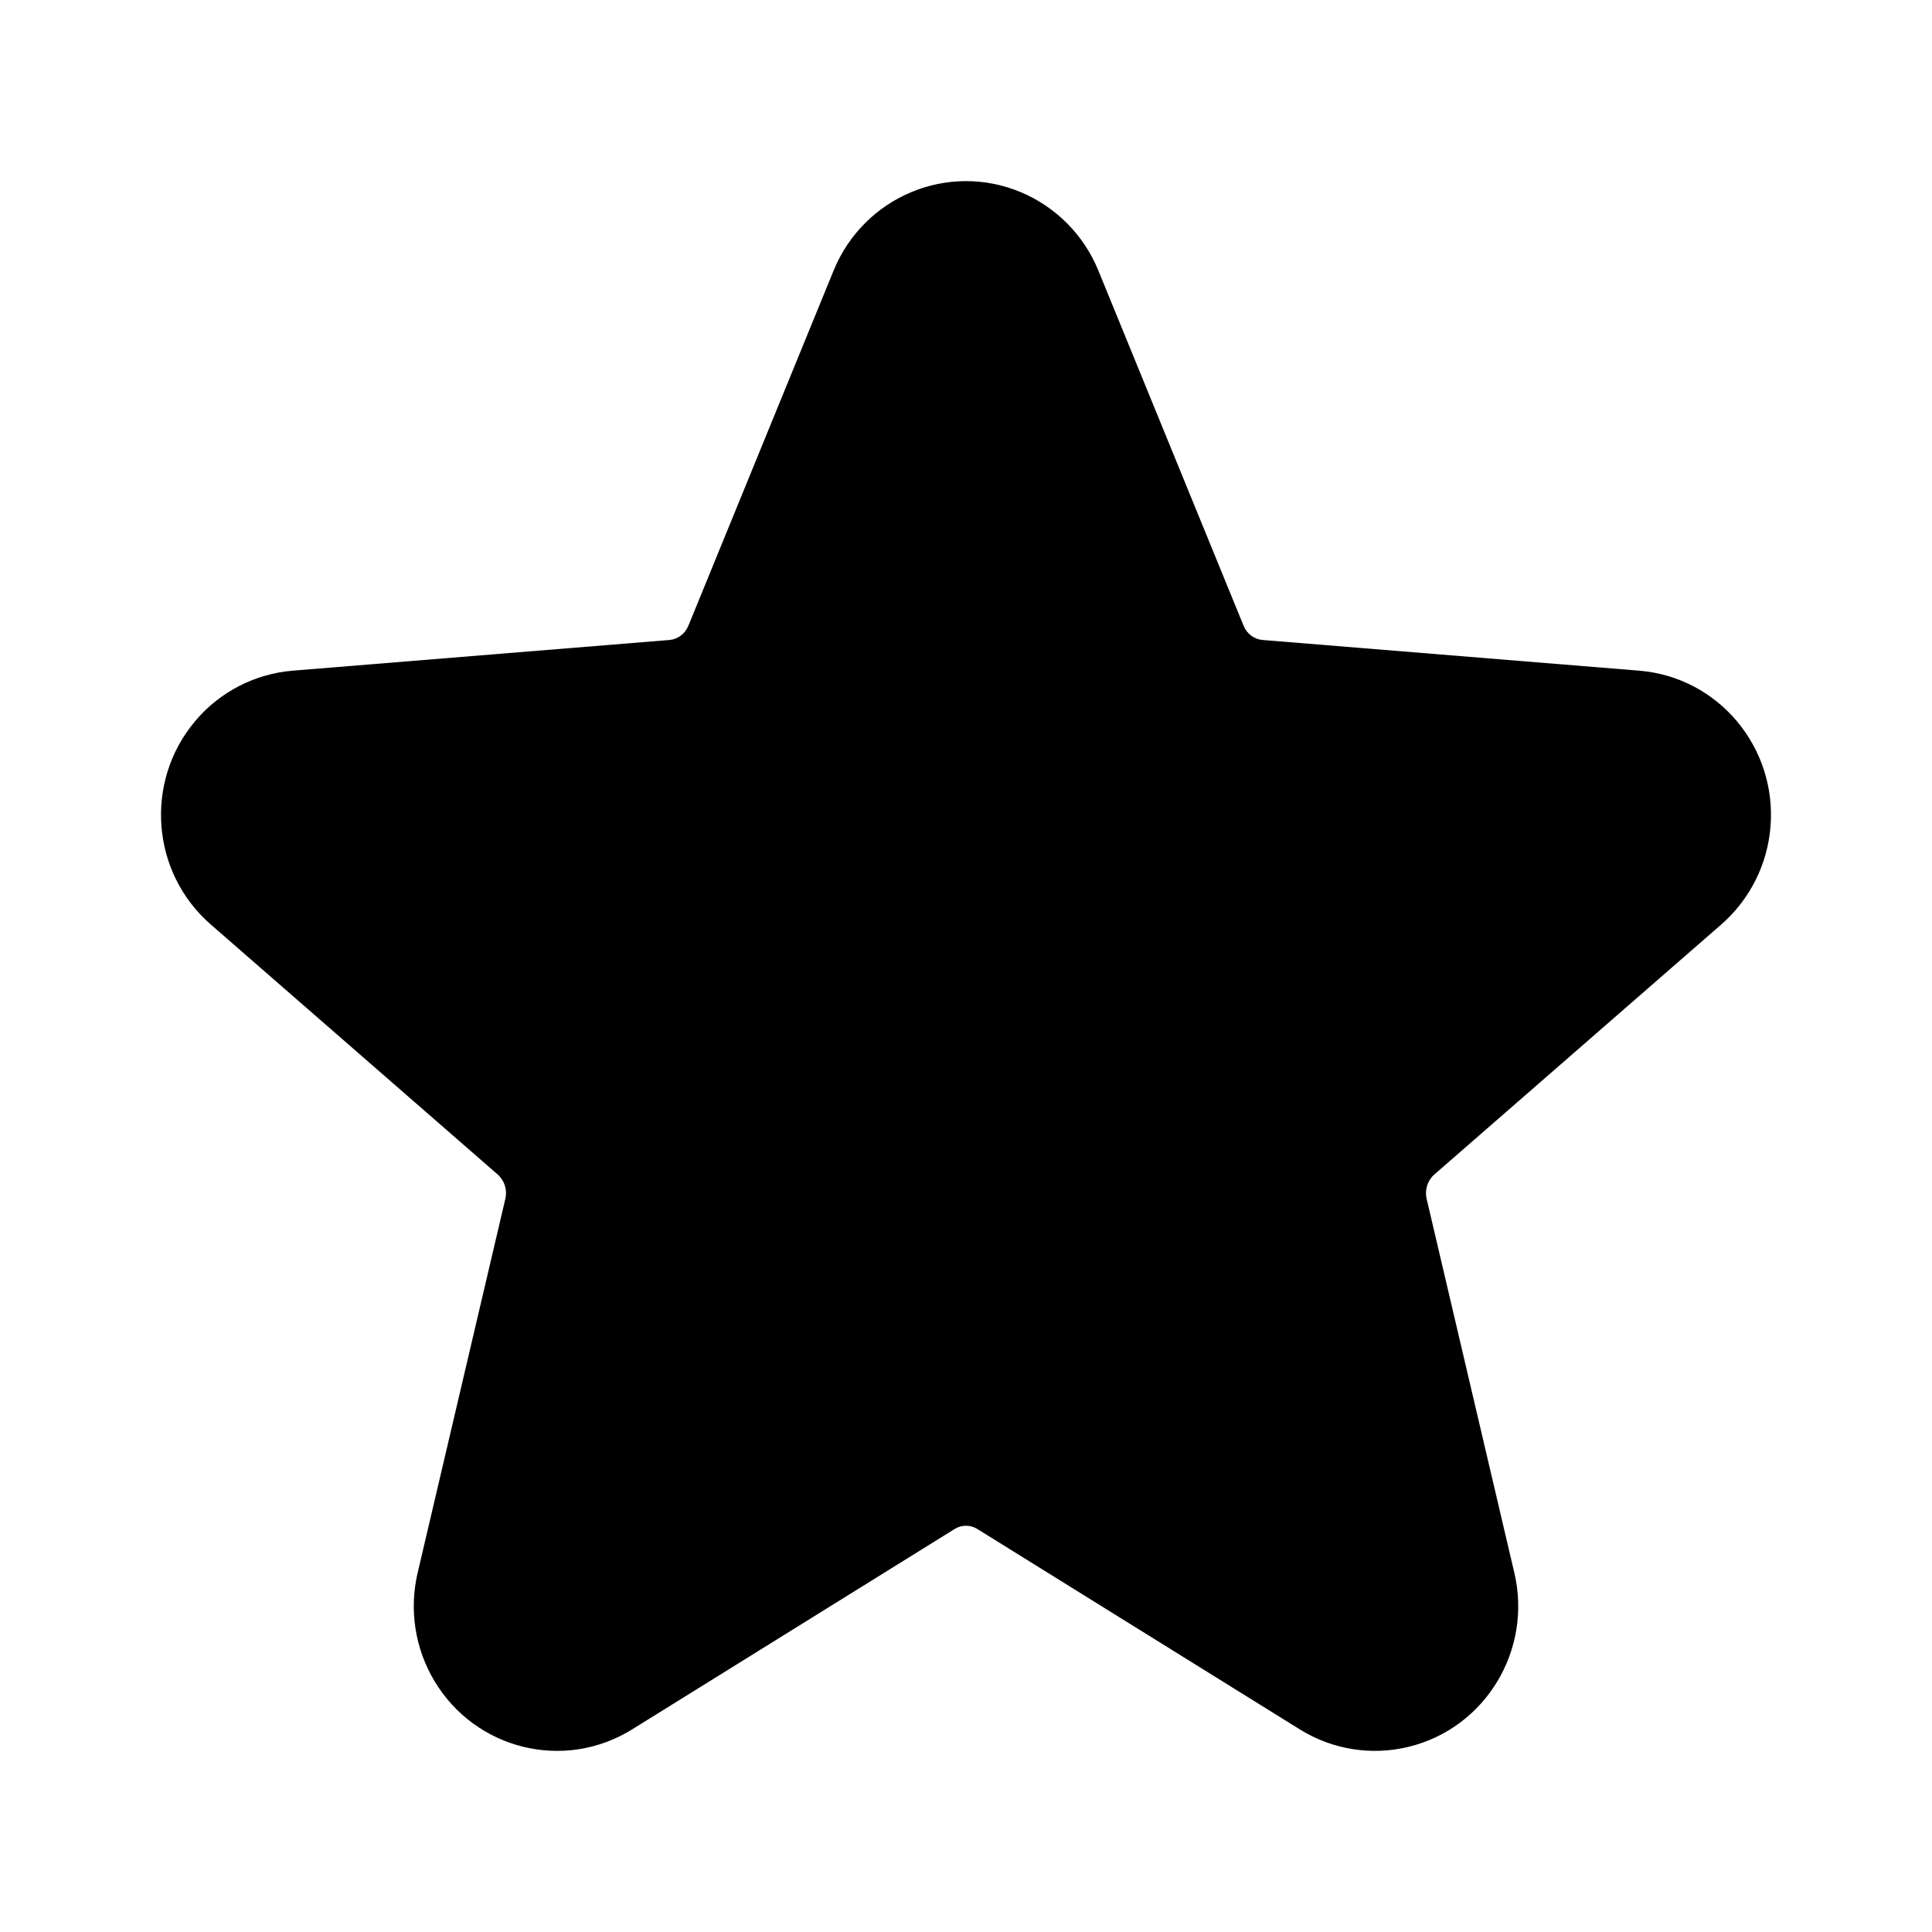
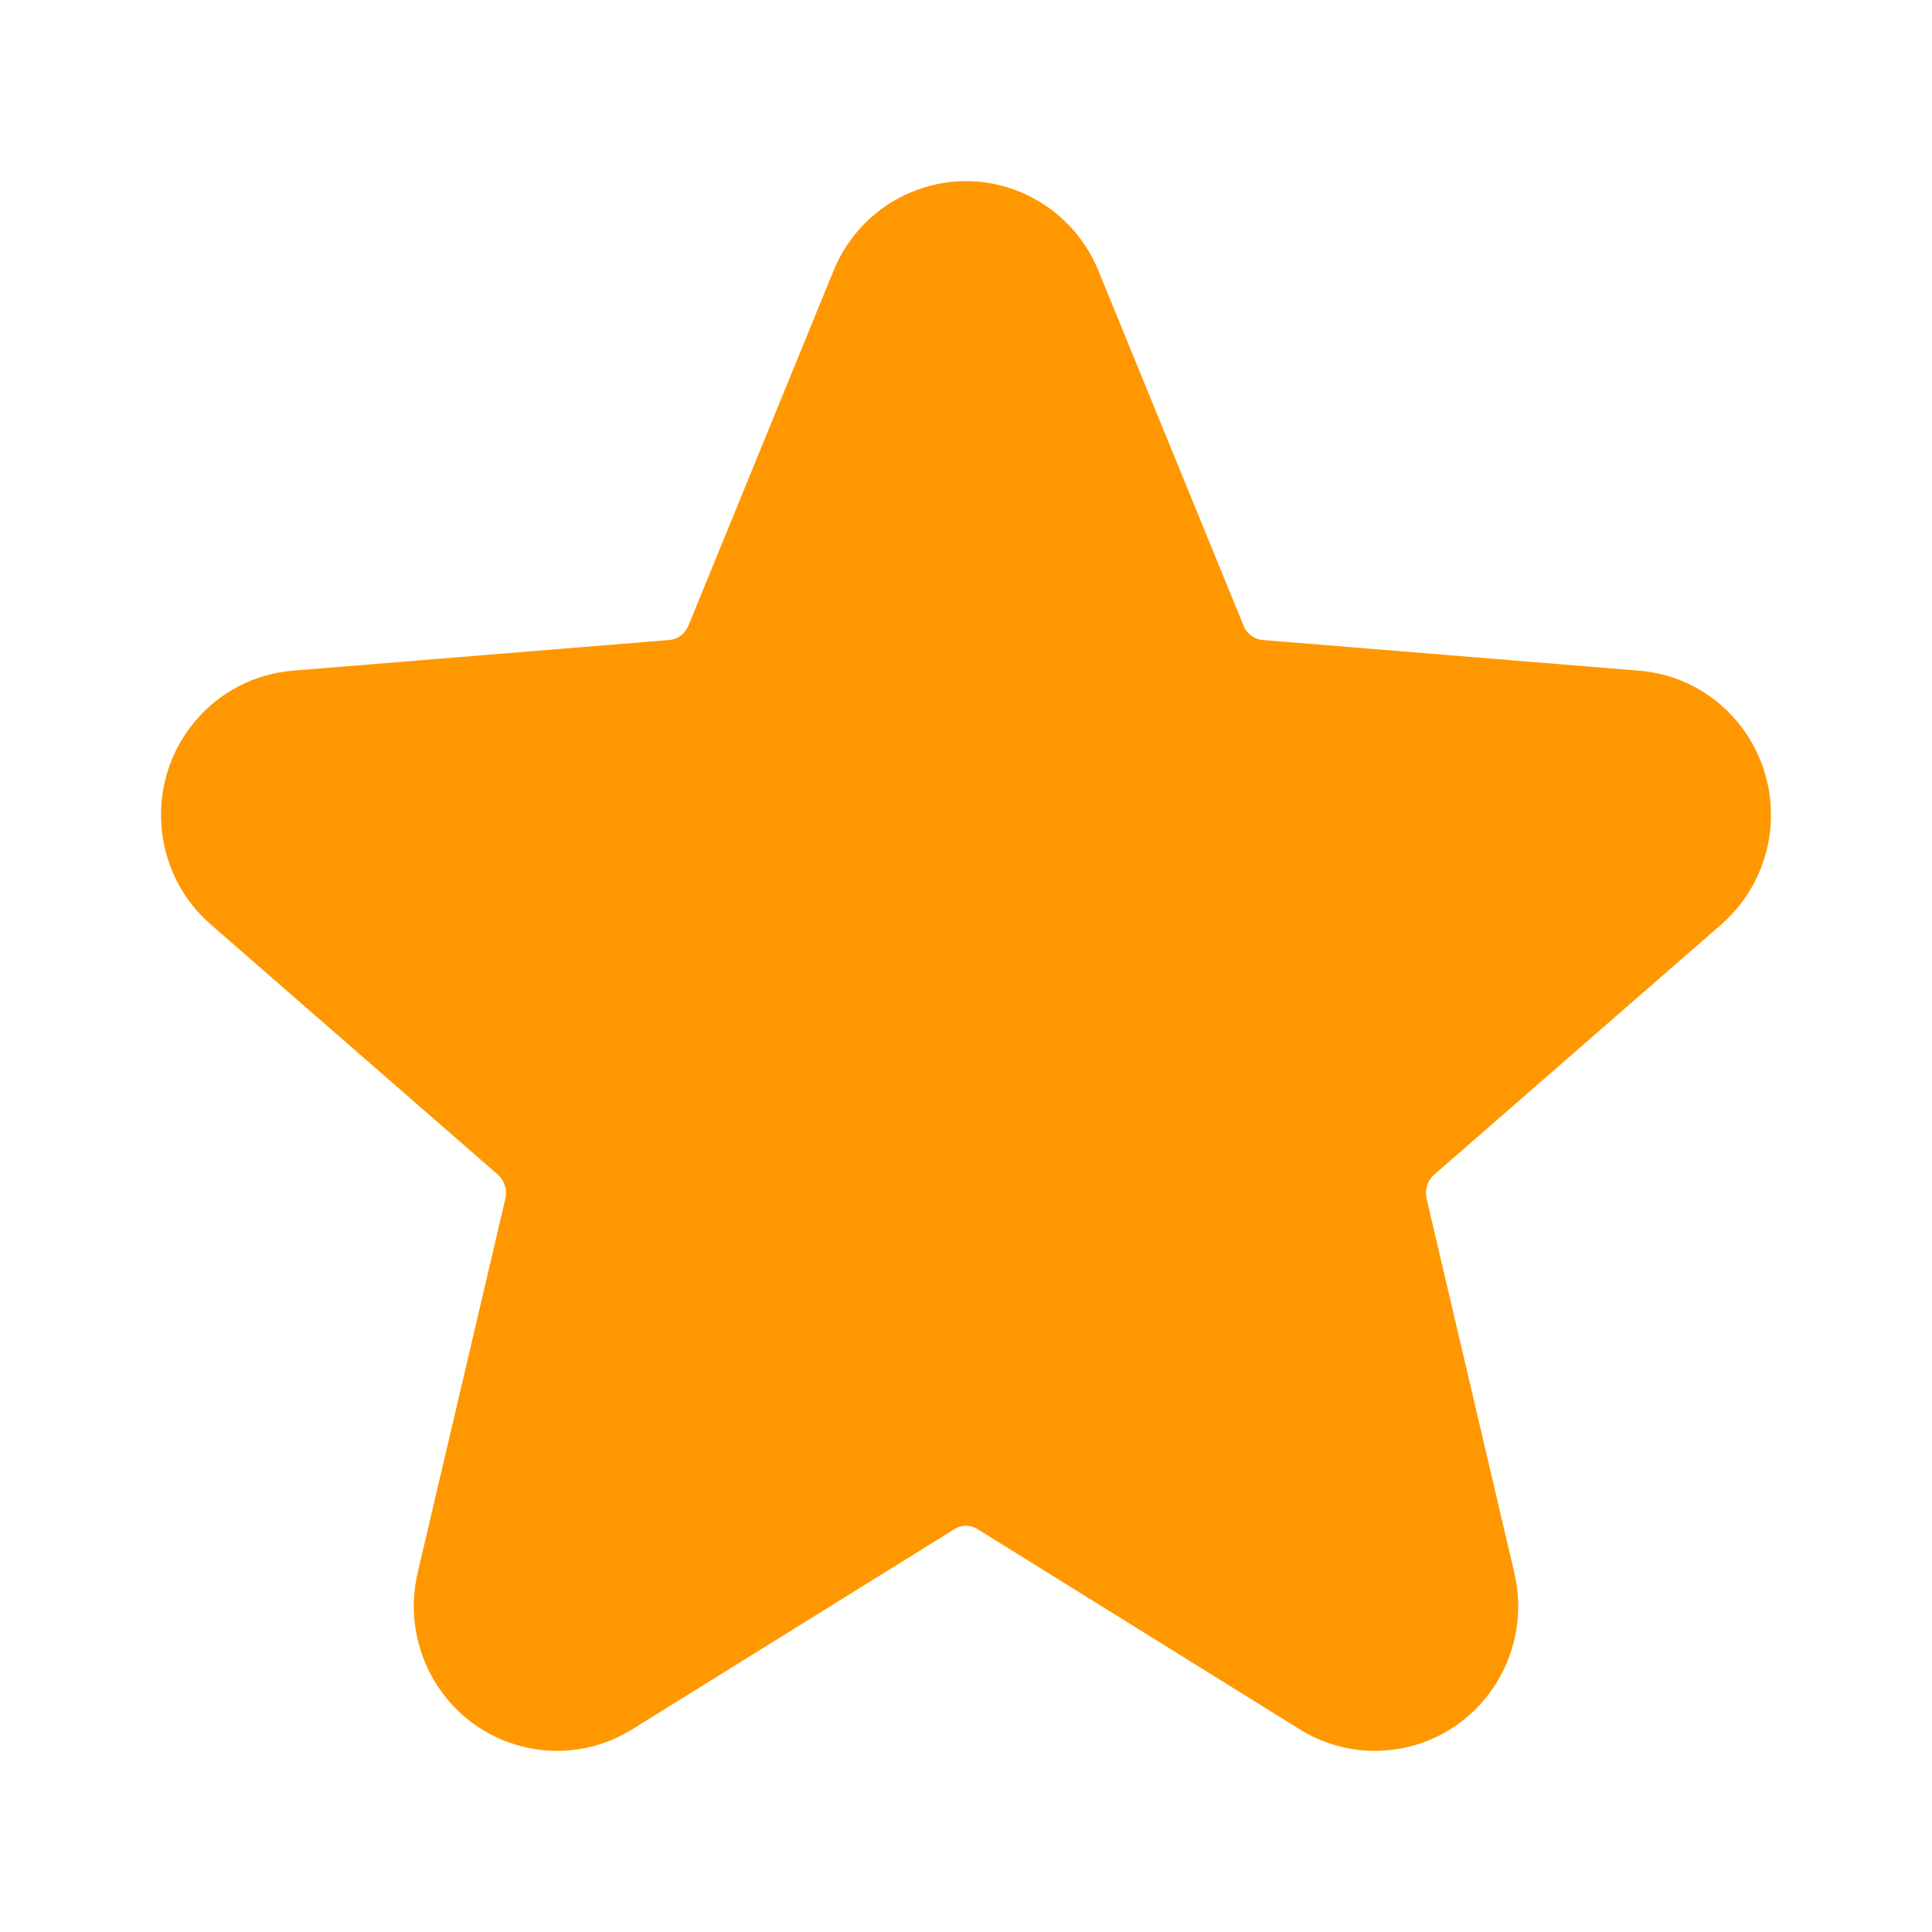
<svg xmlns="http://www.w3.org/2000/svg" t="1697616298803" class="icon" viewBox="0 0 1024 1024" version="1.1" p-id="7332" width="200" height="200">
-   <path d="M335.008 916.629c-35.915 22.315-82.88 10.773-104.693-25.557a77.333 77.333 0 0 1-8.96-57.429l46.485-198.24a13.141 13.141 0 0 0-4.021-12.864l-152.16-132.587c-31.605-27.52-35.253-75.648-8.235-107.733a75.68 75.68 0 0 1 51.733-26.752L354.848 339.2c4.352-0.363 8.245-3.232 10.027-7.595l76.939-188.171c16.032-39.2 60.619-57.92 99.52-41.461a76.309 76.309 0 0 1 40.832 41.461l76.939 188.16c1.781 4.373 5.675 7.253 10.027 7.605l199.712 16.277c41.877 3.413 72.885 40.459 69.568 82.517a76.939 76.939 0 0 1-26.08 51.979l-152.16 132.587c-3.541 3.083-5.141 8.075-4.021 12.853l46.485 198.24c9.621 41.013-15.36 82.336-56.139 92.224a75.285 75.285 0 0 1-57.525-9.237l-170.976-106.24a11.296 11.296 0 0 0-12.011 0l-170.987 106.24z" fill="#000000" p-id="7333" />
+   <path d="M335.008 916.629c-35.915 22.315-82.88 10.773-104.693-25.557a77.333 77.333 0 0 1-8.96-57.429l46.485-198.24a13.141 13.141 0 0 0-4.021-12.864l-152.16-132.587c-31.605-27.52-35.253-75.648-8.235-107.733a75.68 75.68 0 0 1 51.733-26.752L354.848 339.2c4.352-0.363 8.245-3.232 10.027-7.595l76.939-188.171c16.032-39.2 60.619-57.92 99.52-41.461a76.309 76.309 0 0 1 40.832 41.461l76.939 188.16c1.781 4.373 5.675 7.253 10.027 7.605l199.712 16.277c41.877 3.413 72.885 40.459 69.568 82.517a76.939 76.939 0 0 1-26.08 51.979l-152.16 132.587c-3.541 3.083-5.141 8.075-4.021 12.853l46.485 198.24c9.621 41.013-15.36 82.336-56.139 92.224a75.285 75.285 0 0 1-57.525-9.237l-170.976-106.24a11.296 11.296 0 0 0-12.011 0l-170.987 106.24z" fill="#FF9800" p-id="7333" />
</svg>
